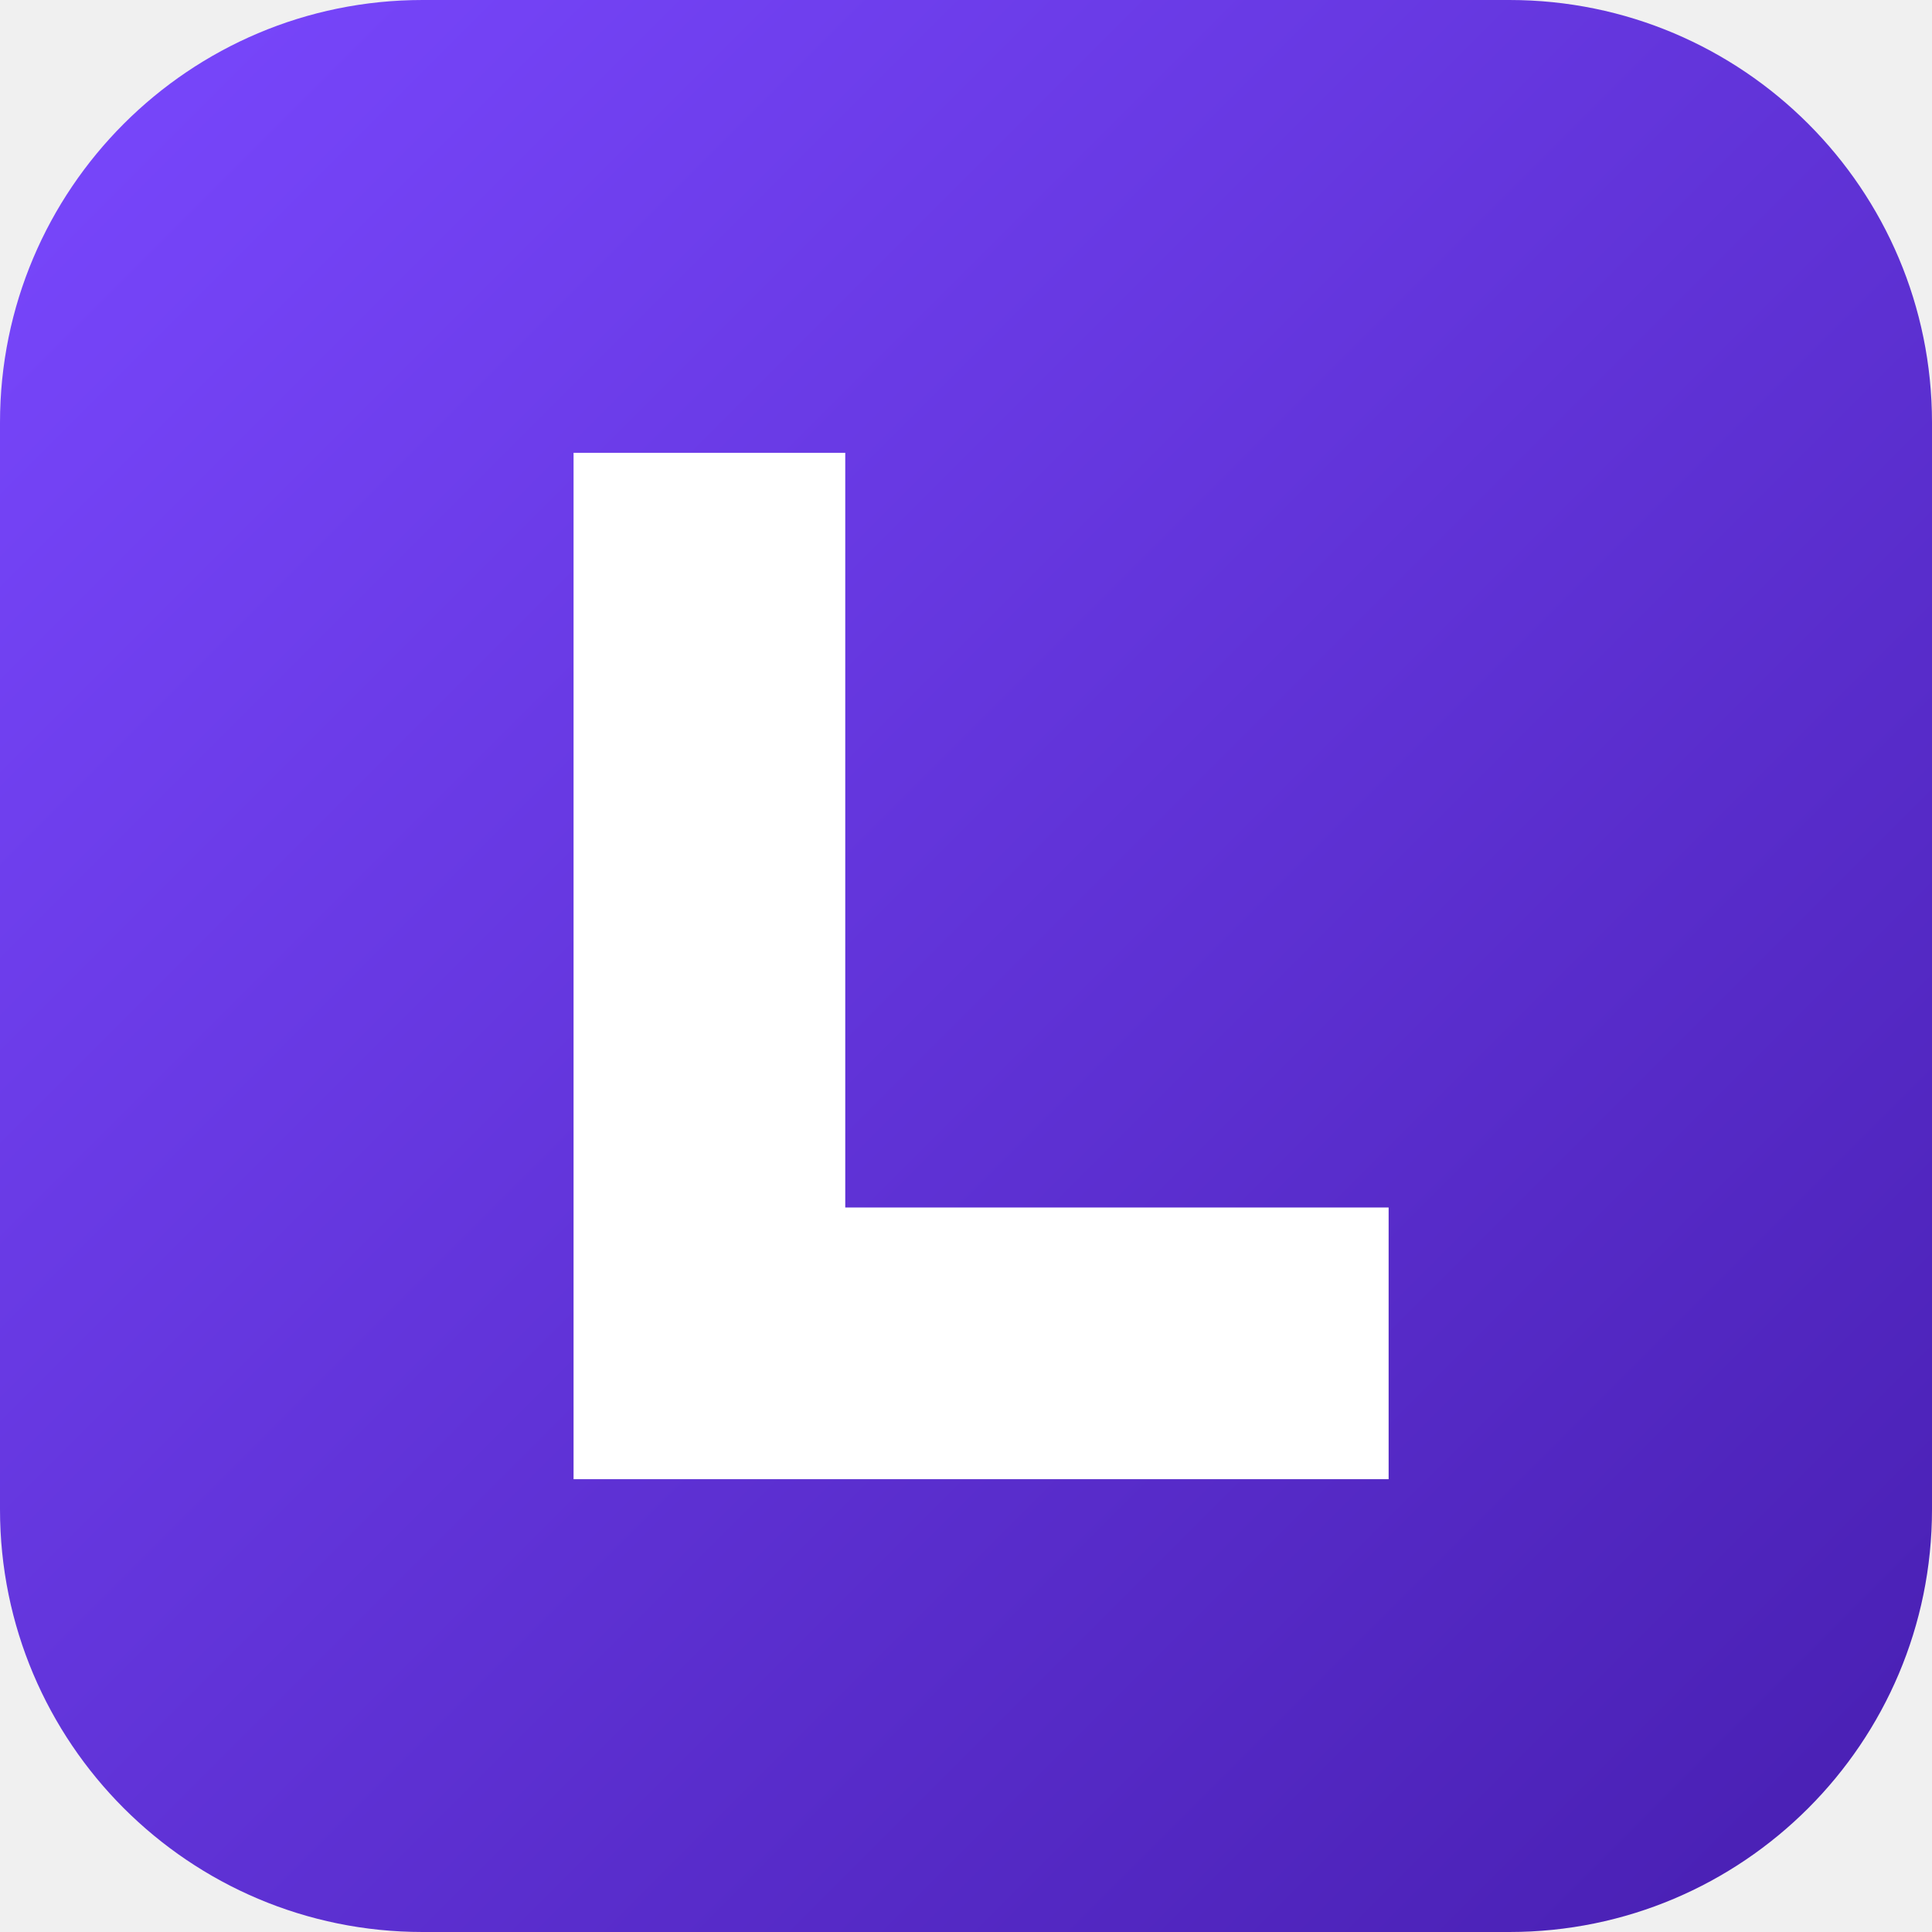
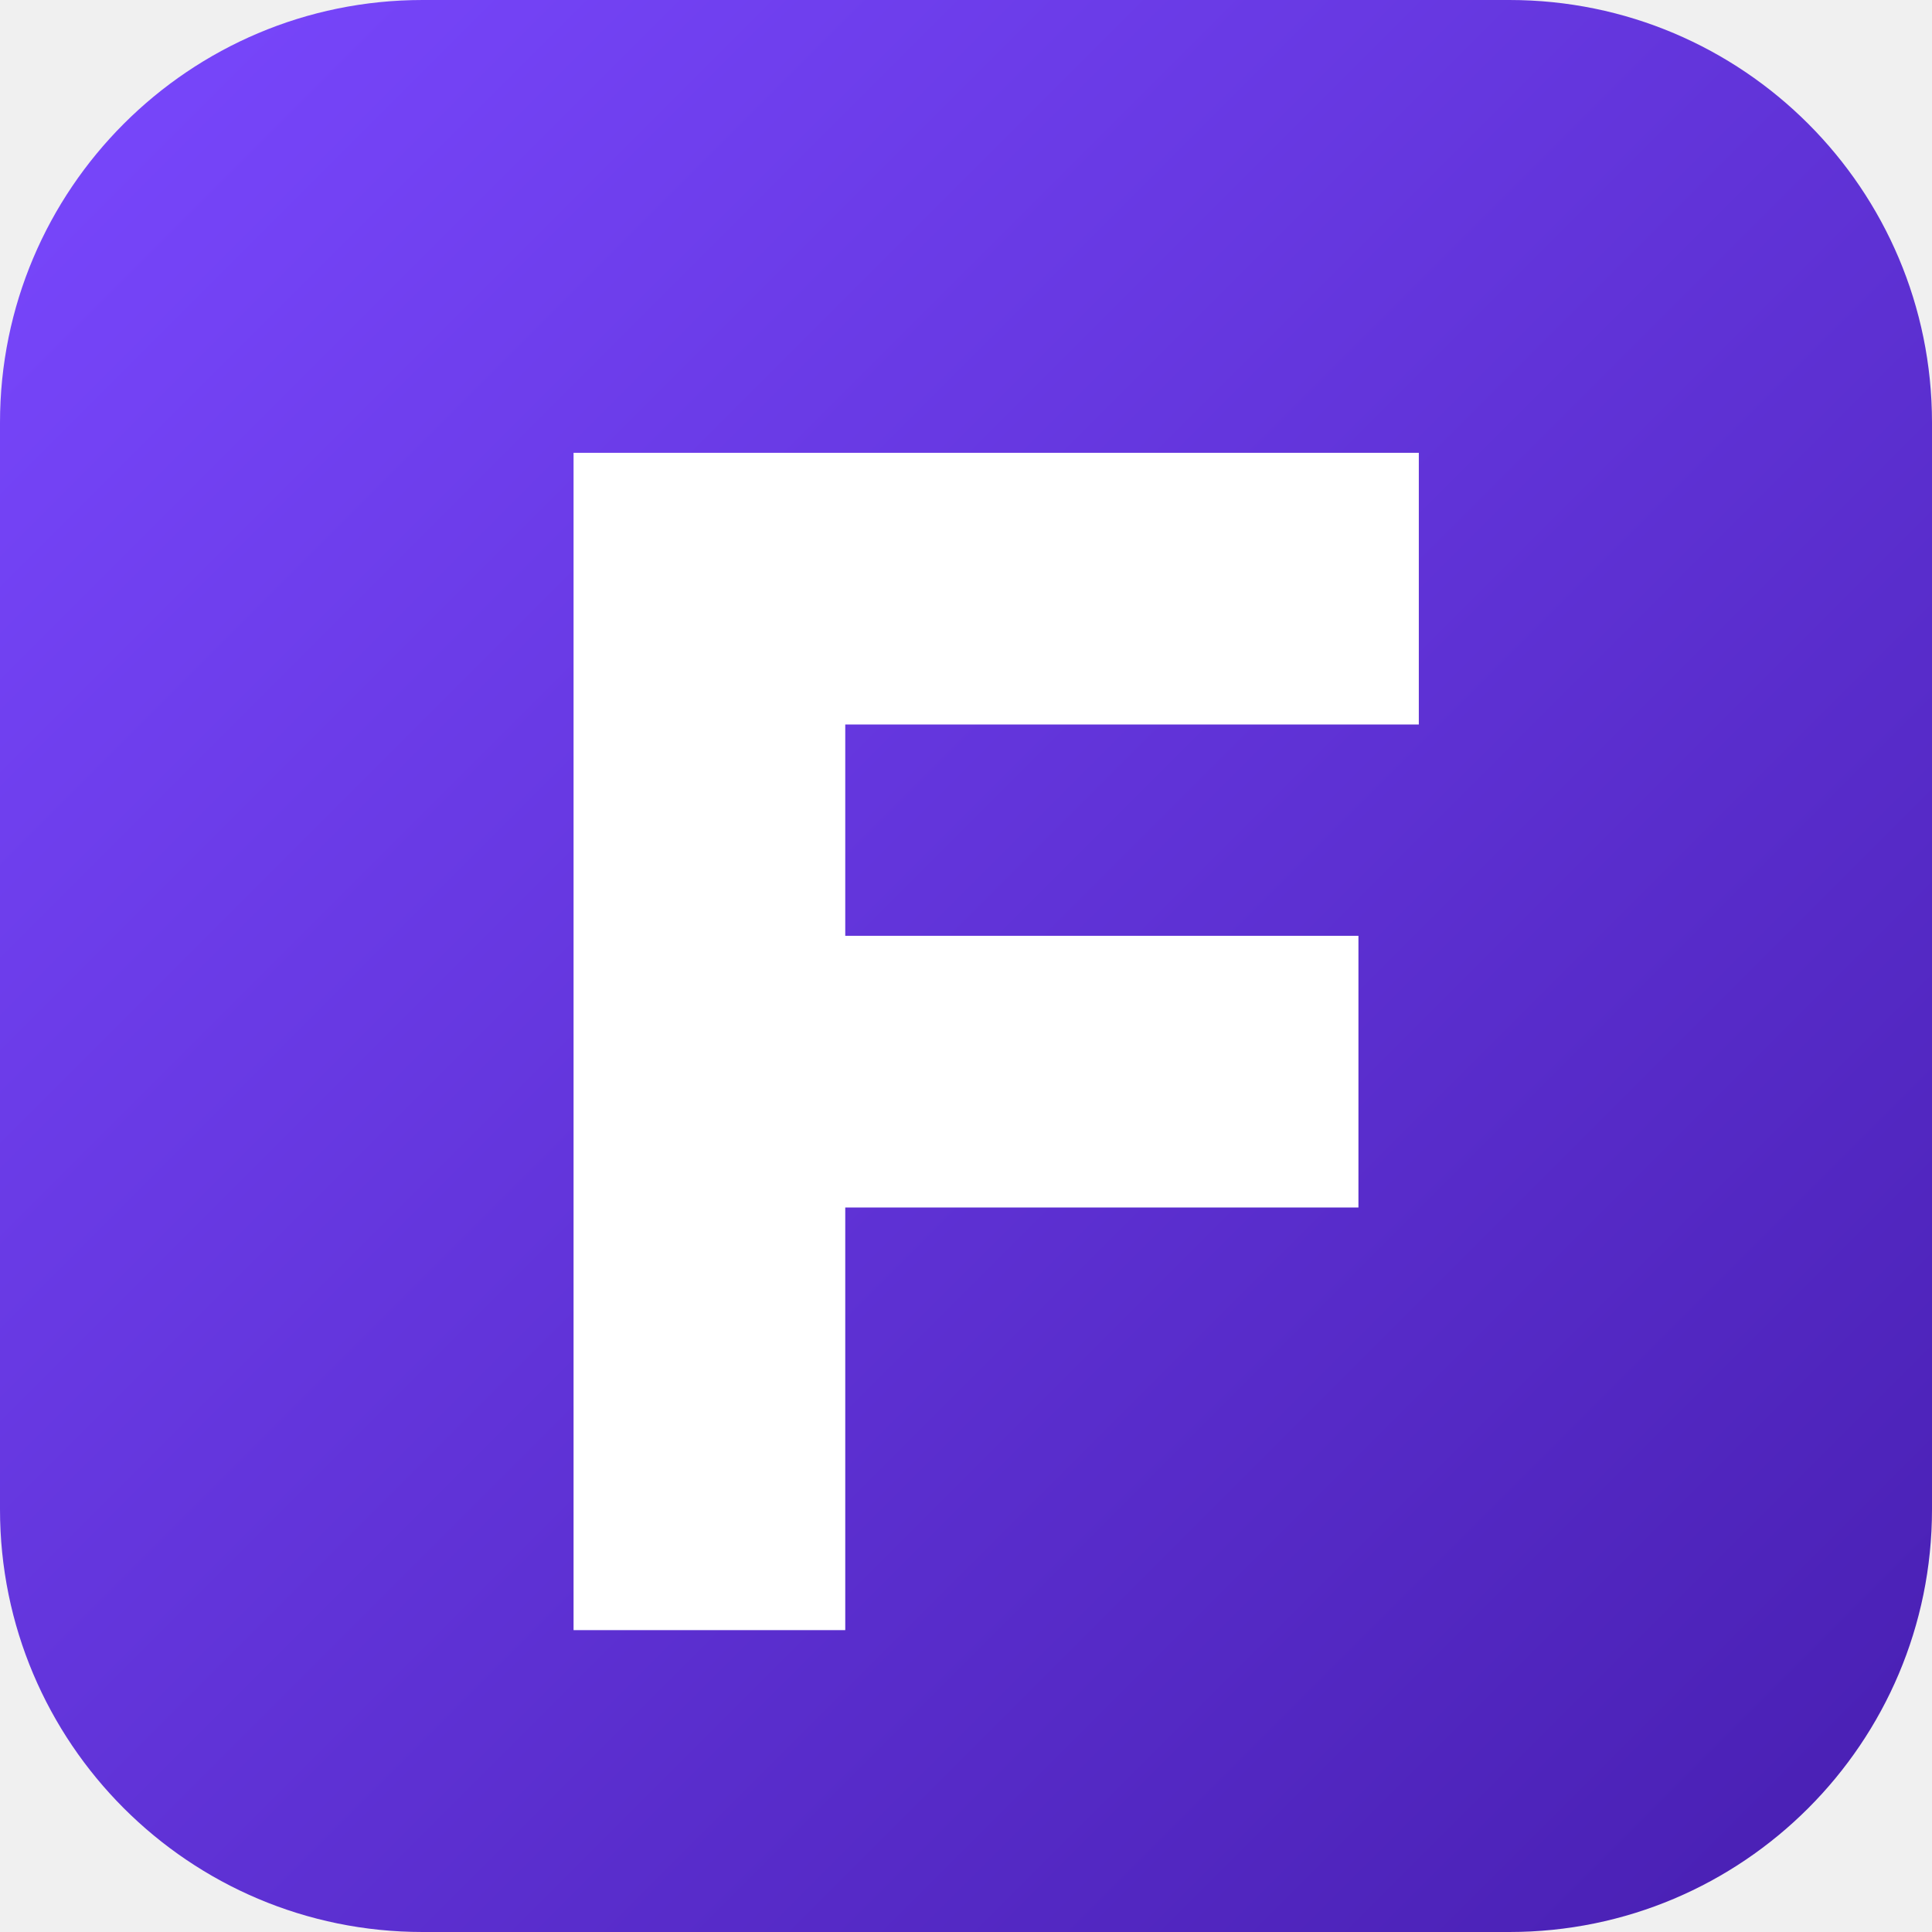
- <svg xmlns="http://www.w3.org/2000/svg" viewBox="0 0 64 64" role="img" aria-label="Lastframe.video icon">
+ <svg xmlns="http://www.w3.org/2000/svg" viewBox="0 0 64 64" role="img" aria-label="Finalframe.video icon">
  <defs>
    <linearGradient id="g" x1="0" x2="1" y1="0" y2="1">
      <stop offset="0%" stop-color="#7a48ff" />
      <stop offset="100%" stop-color="#471eb0" />
    </linearGradient>
  </defs>
  <rect width="64" height="64" rx="14" fill="url(#g)" />
-   <path d="M19 15h9v25h18v9H19z" fill="#fff" />
+   <path d="M19 15h28v9H28v7h17v9H28v14h-9z" fill="#fff" />
</svg>
